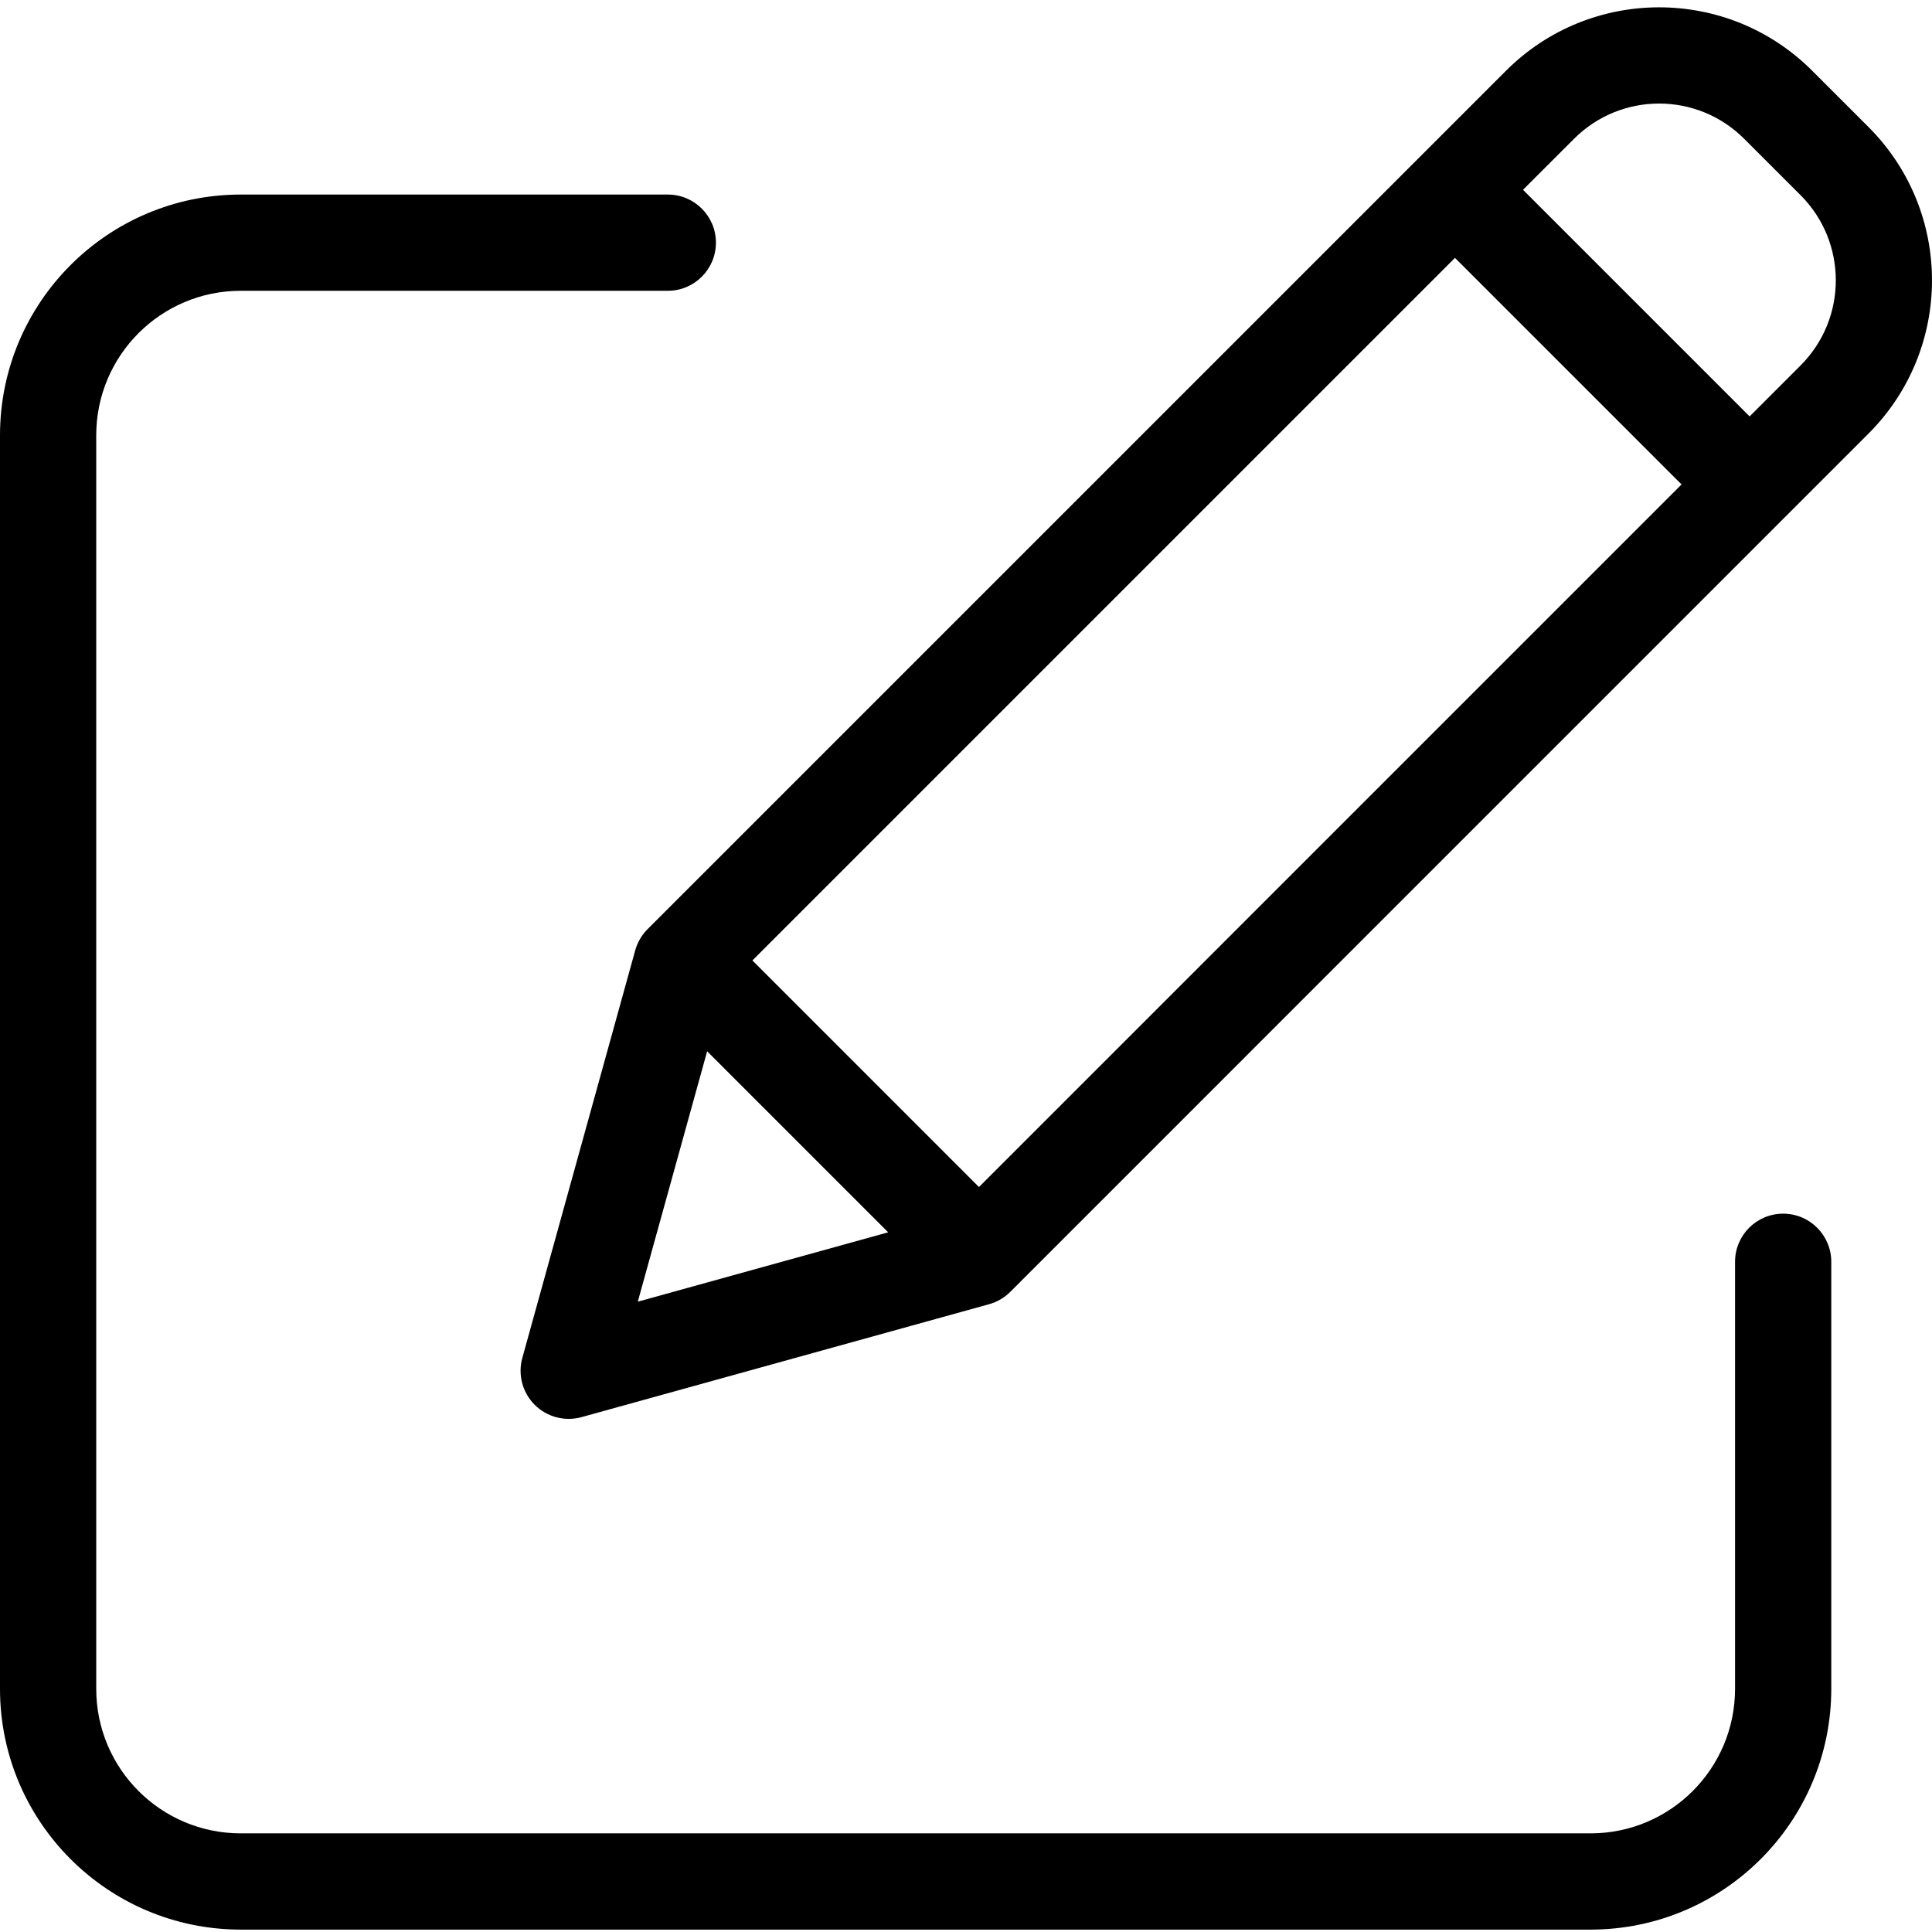
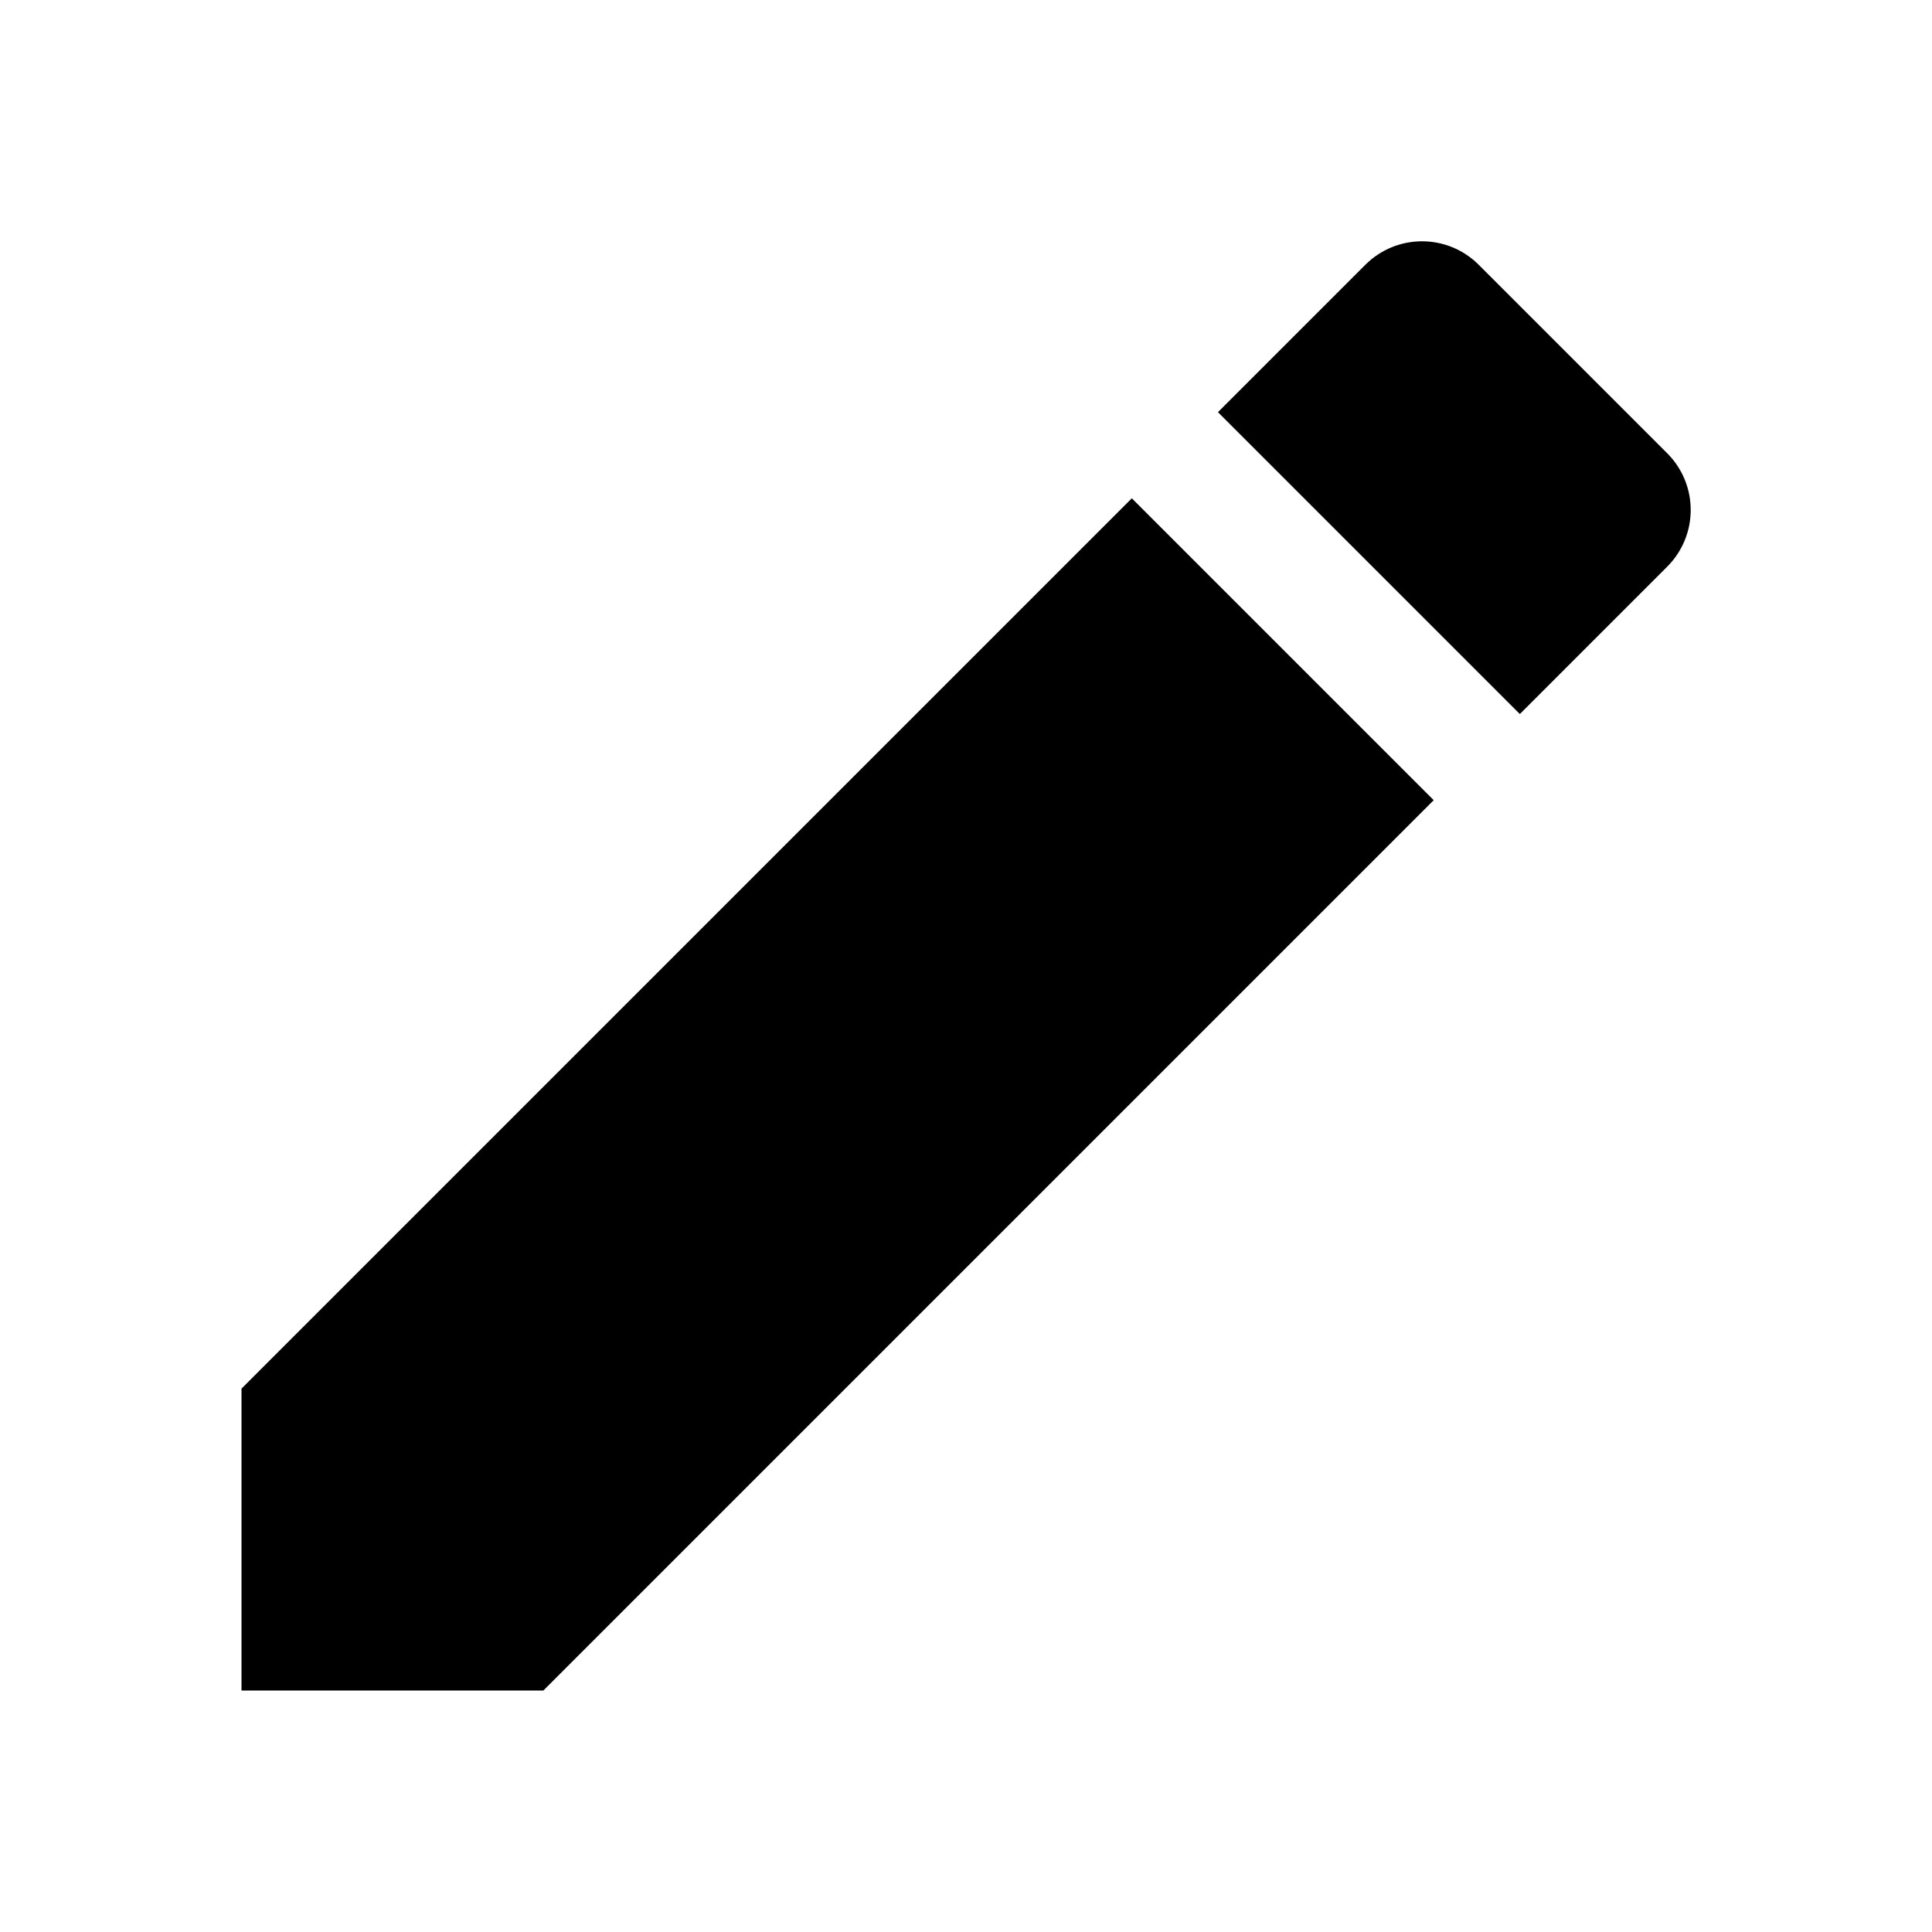
- <svg xmlns="http://www.w3.org/2000/svg" height="401pt" viewBox="0 -1 401.523 401" width="401pt">
-   <path d="m370.59 250.973c-5.523 0-10 4.477-10 10v88.789c-.02 16.562-13.438 29.984-30 30h-280.59c-16.562-.016-29.98-13.438-30-30v-260.59c.02-16.559 13.438-29.98 30-30h88.789c5.523 0 10-4.477 10-10 0-5.52-4.477-10-10-10h-88.789c-27.602.031-49.969 22.398-50 50v260.594c.031 27.602 22.398 49.969 50 50h280.59c27.602-.031 49.969-22.398 50-50v-88.793c0-5.523-4.477-10-10-10zm0 0" />
-   <path d="m376.629 13.441c-17.574-17.574-46.066-17.574-63.641 0l-178.406 178.406c-1.223 1.223-2.105 2.738-2.566 4.402l-23.461 84.699c-.965 3.473.016 7.191 2.562 9.742 2.551 2.547 6.27 3.527 9.742 2.566l84.699-23.465c1.664-.461 3.18-1.344 4.402-2.566l178.402-178.41c17.547-17.586 17.547-46.055 0-63.641zm-220.258 184.906 146.012-146.016 47.09 47.09-146.016 146.016zm-9.406 18.875 37.621 37.625-52.039 14.418zm227.258-142.547-10.605 10.605-47.094-47.094 10.609-10.605c9.762-9.762 25.59-9.762 35.352 0l11.738 11.734c9.746 9.773 9.746 25.59 0 35.359zm0 0" />
+ <svg xmlns="http://www.w3.org/2000/svg" fill="000000" width="24" height="24" viewBox="0 0 24 24">
+   <path d="M3 17.25V21h3.75L17.81 9.94l-3.75-3.75L3 17.25zM20.71 7.04c.39-.39.39-1.02 0-1.41l-2.34-2.34c-.39-.39-1.02-.39-1.41 0l-1.83 1.83 3.75 3.75 1.83-1.83z" />
+   <path d="M0 0h24v24H0z" fill="none" />
</svg>
